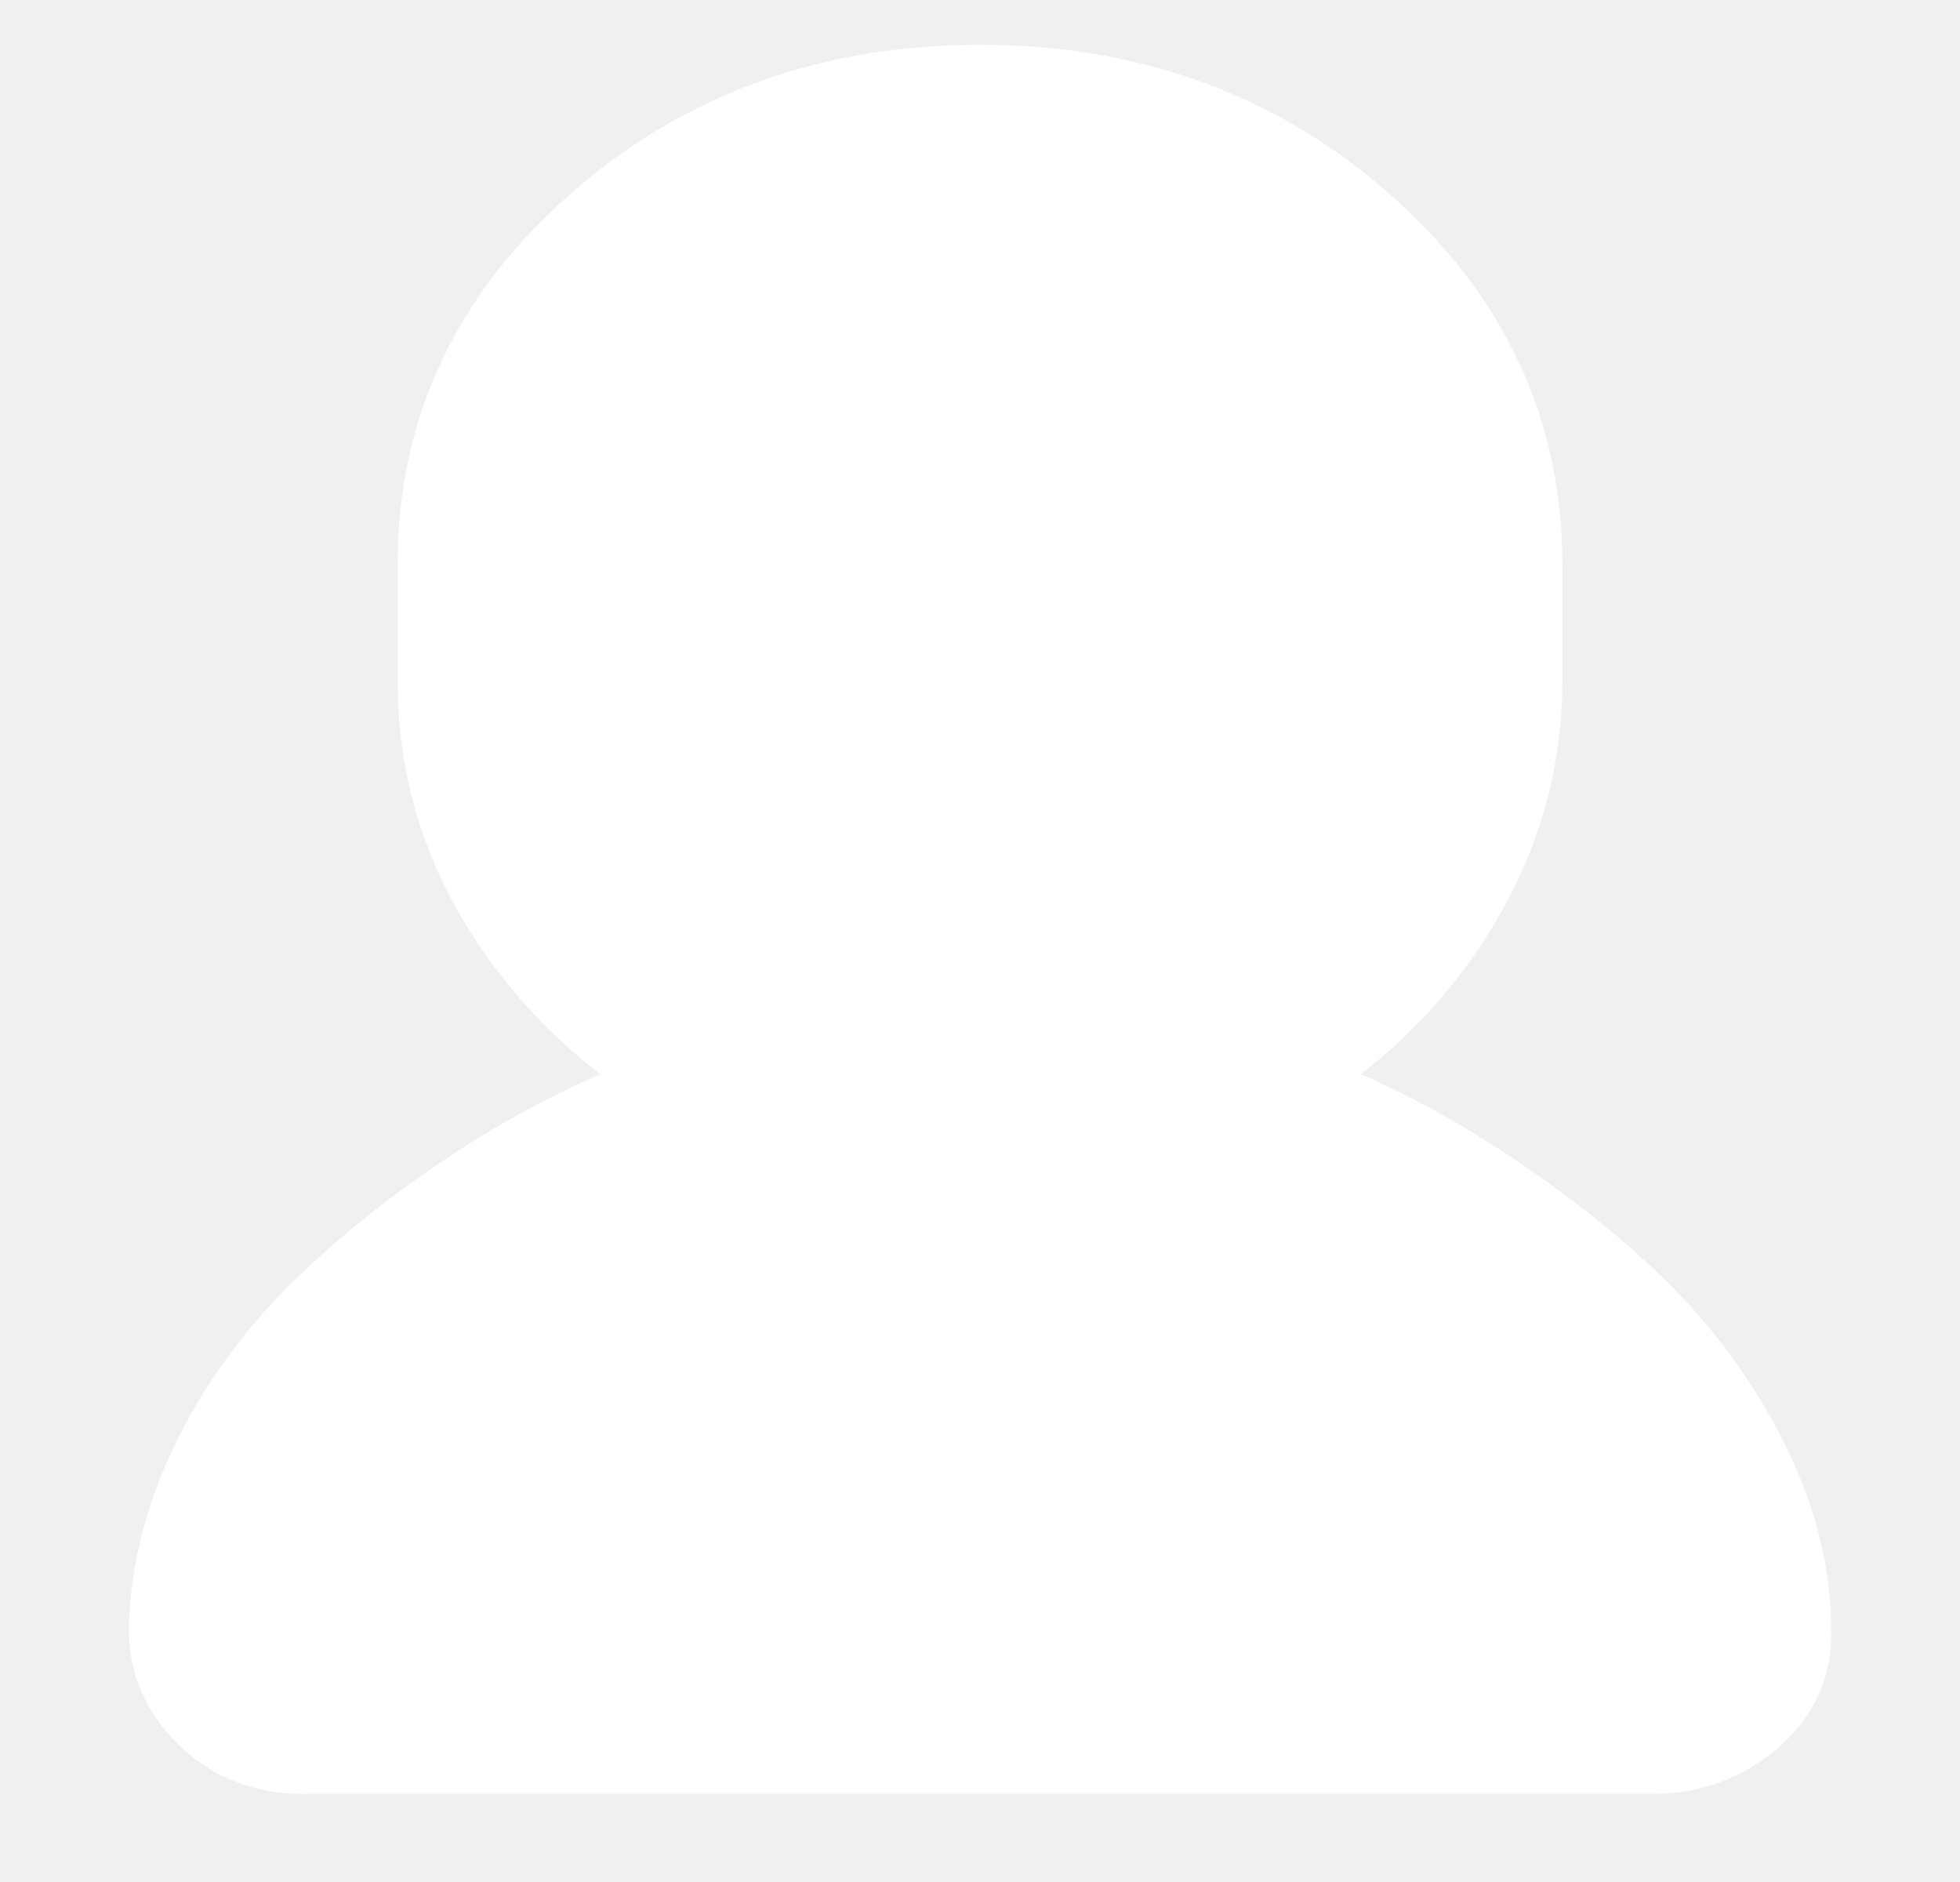
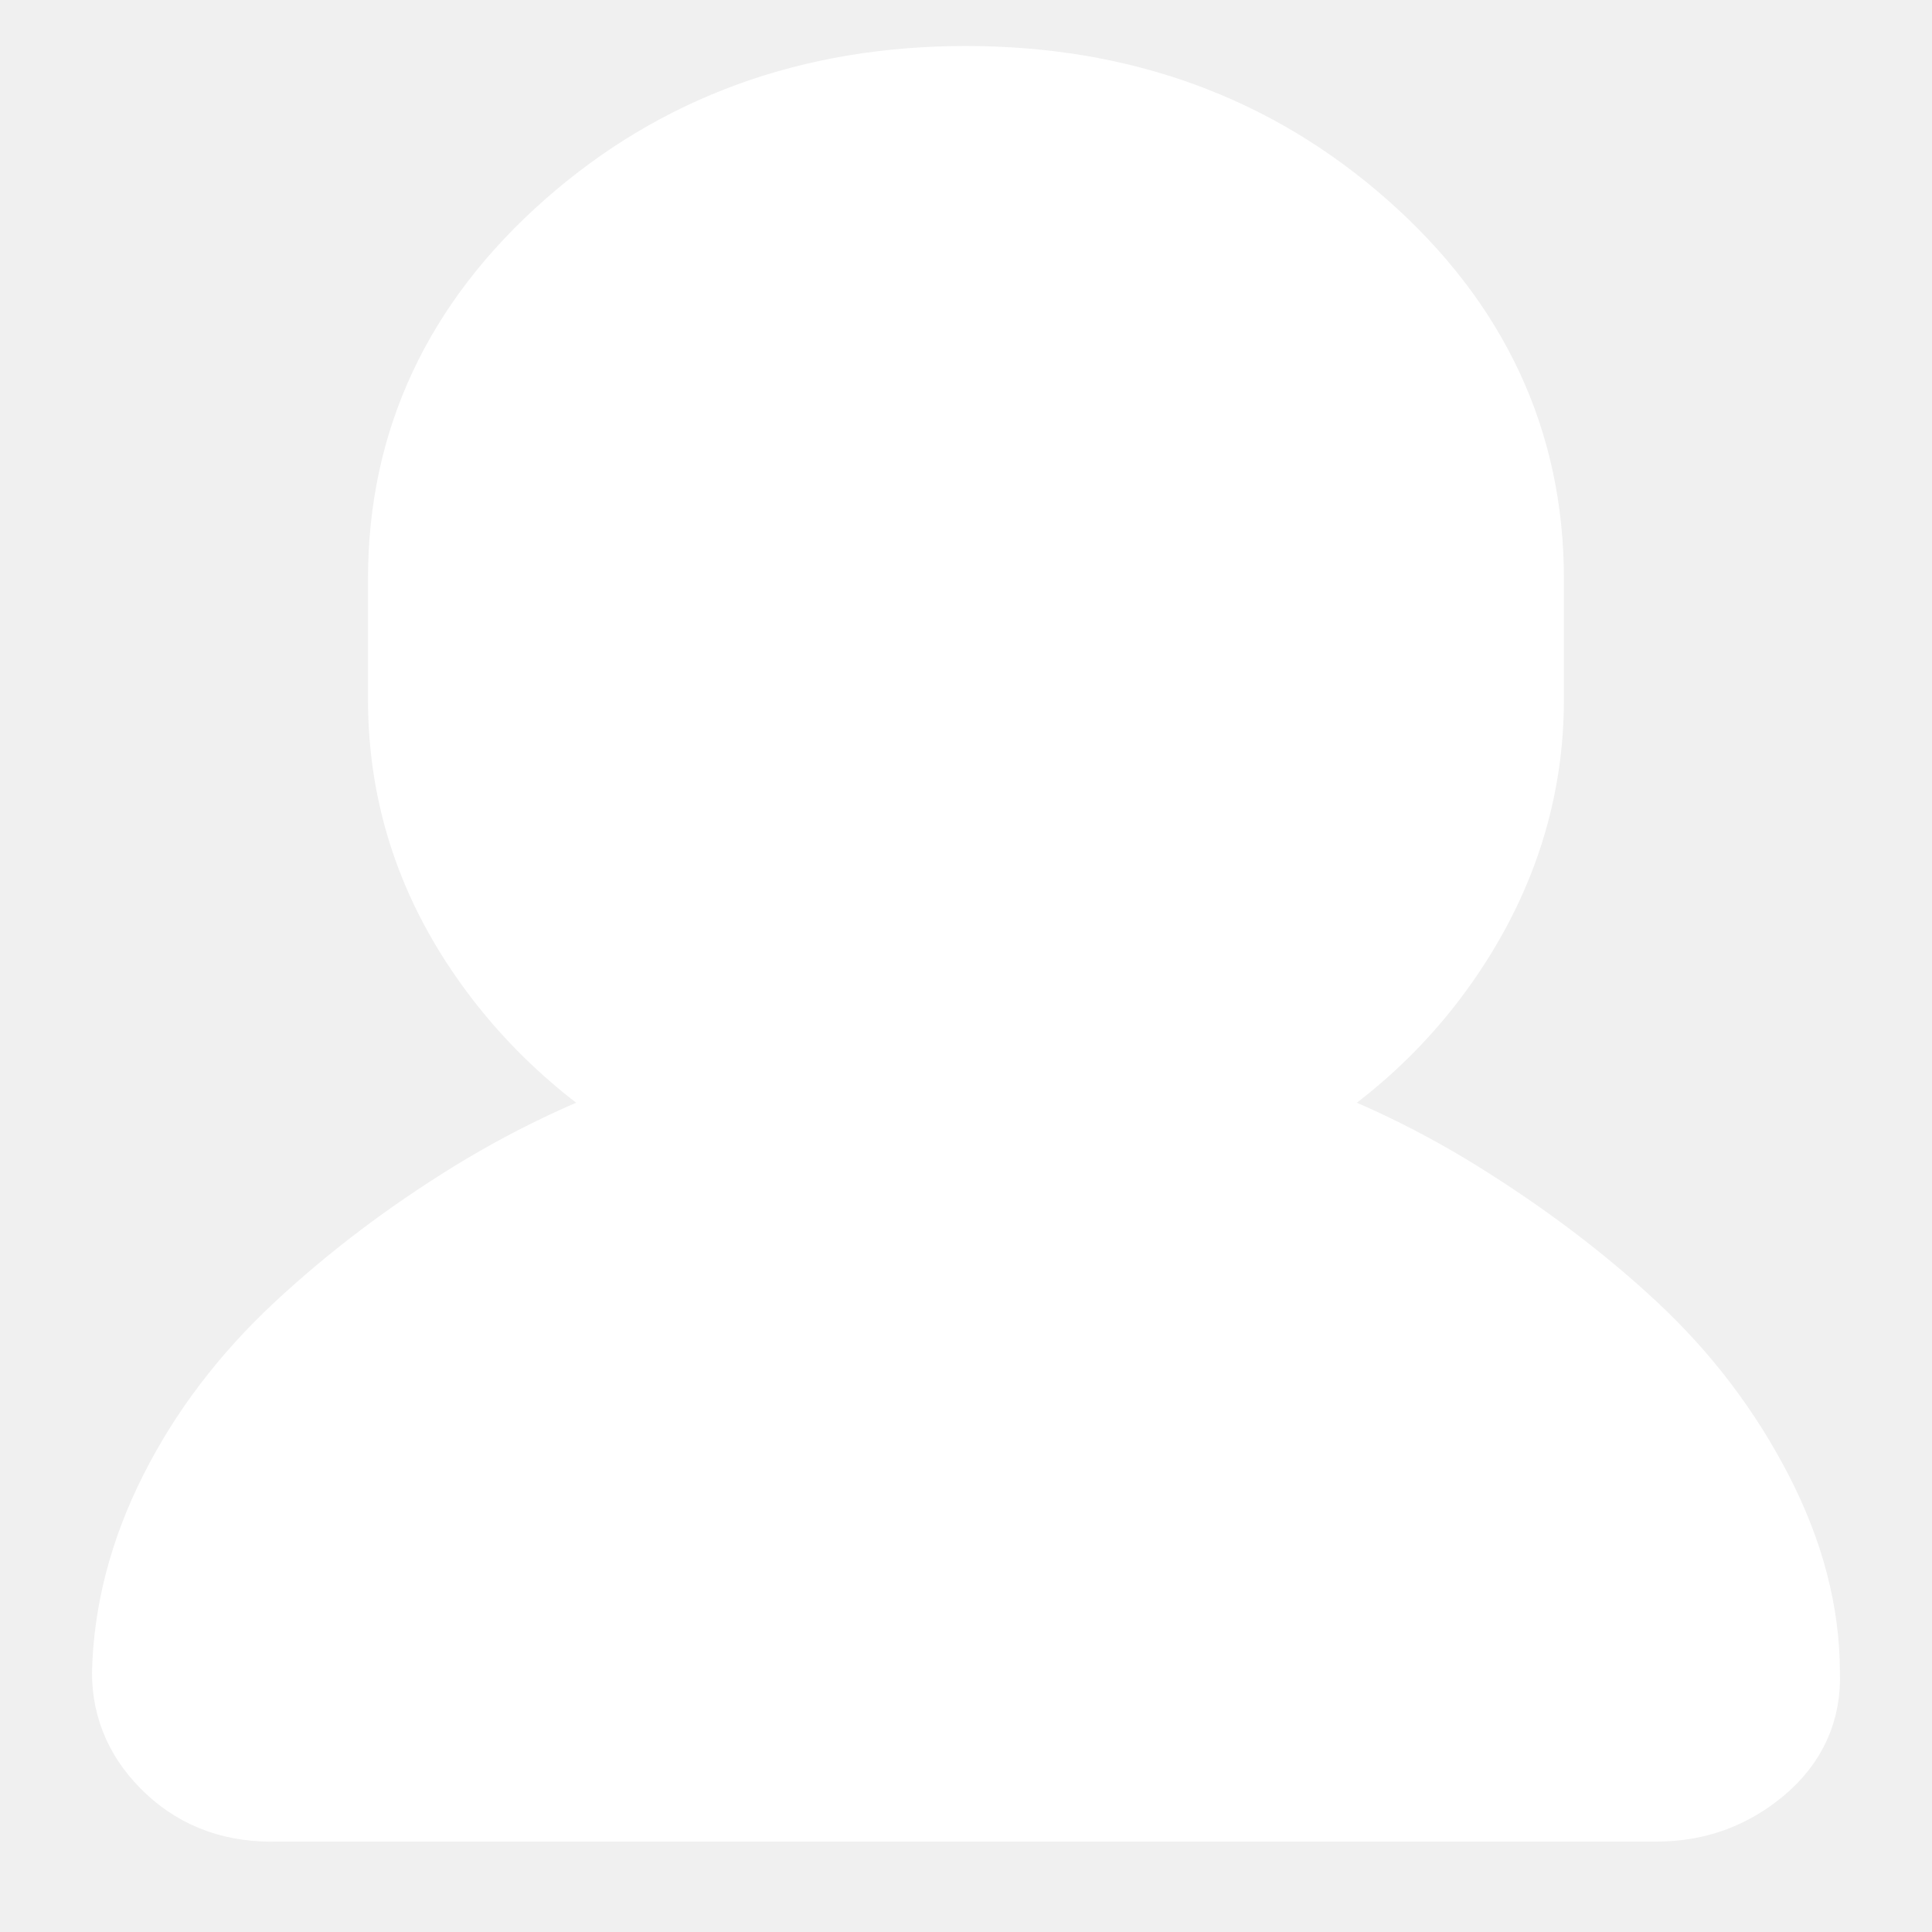
- <svg xmlns="http://www.w3.org/2000/svg" width="25" height="24" viewBox="0 0 20 21" fill="none">
+ <svg xmlns="http://www.w3.org/2000/svg" width="32" height="32" viewBox="0 0 20 21" fill="none">
  <path d="M1 18.183C1 18.55 1.144 18.868 1.432 19.136C1.72 19.404 2.08 19.531 2.512 19.517H17.511C17.911 19.517 18.263 19.39 18.567 19.136C18.871 18.882 19.015 18.564 18.999 18.183C18.999 17.549 18.831 16.907 18.495 16.258C18.159 15.609 17.719 15.03 17.175 14.522C16.631 14.014 16.007 13.542 15.303 13.104C14.599 12.667 13.879 12.336 13.143 12.11C14.023 11.63 14.719 10.988 15.231 10.184C15.743 9.38 15.999 8.519 15.999 7.602V6.29C15.999 4.823 15.415 3.575 14.247 2.545C13.079 1.515 11.663 1 9.999 1C8.336 1 6.92 1.515 5.752 2.545C4.584 3.575 4 4.823 4 6.29V7.602C4 8.534 4.256 9.394 4.768 10.184C5.28 10.974 5.976 11.616 6.856 12.11C6.104 12.35 5.384 12.681 4.696 13.104C4.008 13.528 3.384 14 2.824 14.522C2.264 15.044 1.824 15.623 1.504 16.258C1.184 16.892 1.016 17.534 1 18.183Z" fill="white" stroke="white" />
</svg>
